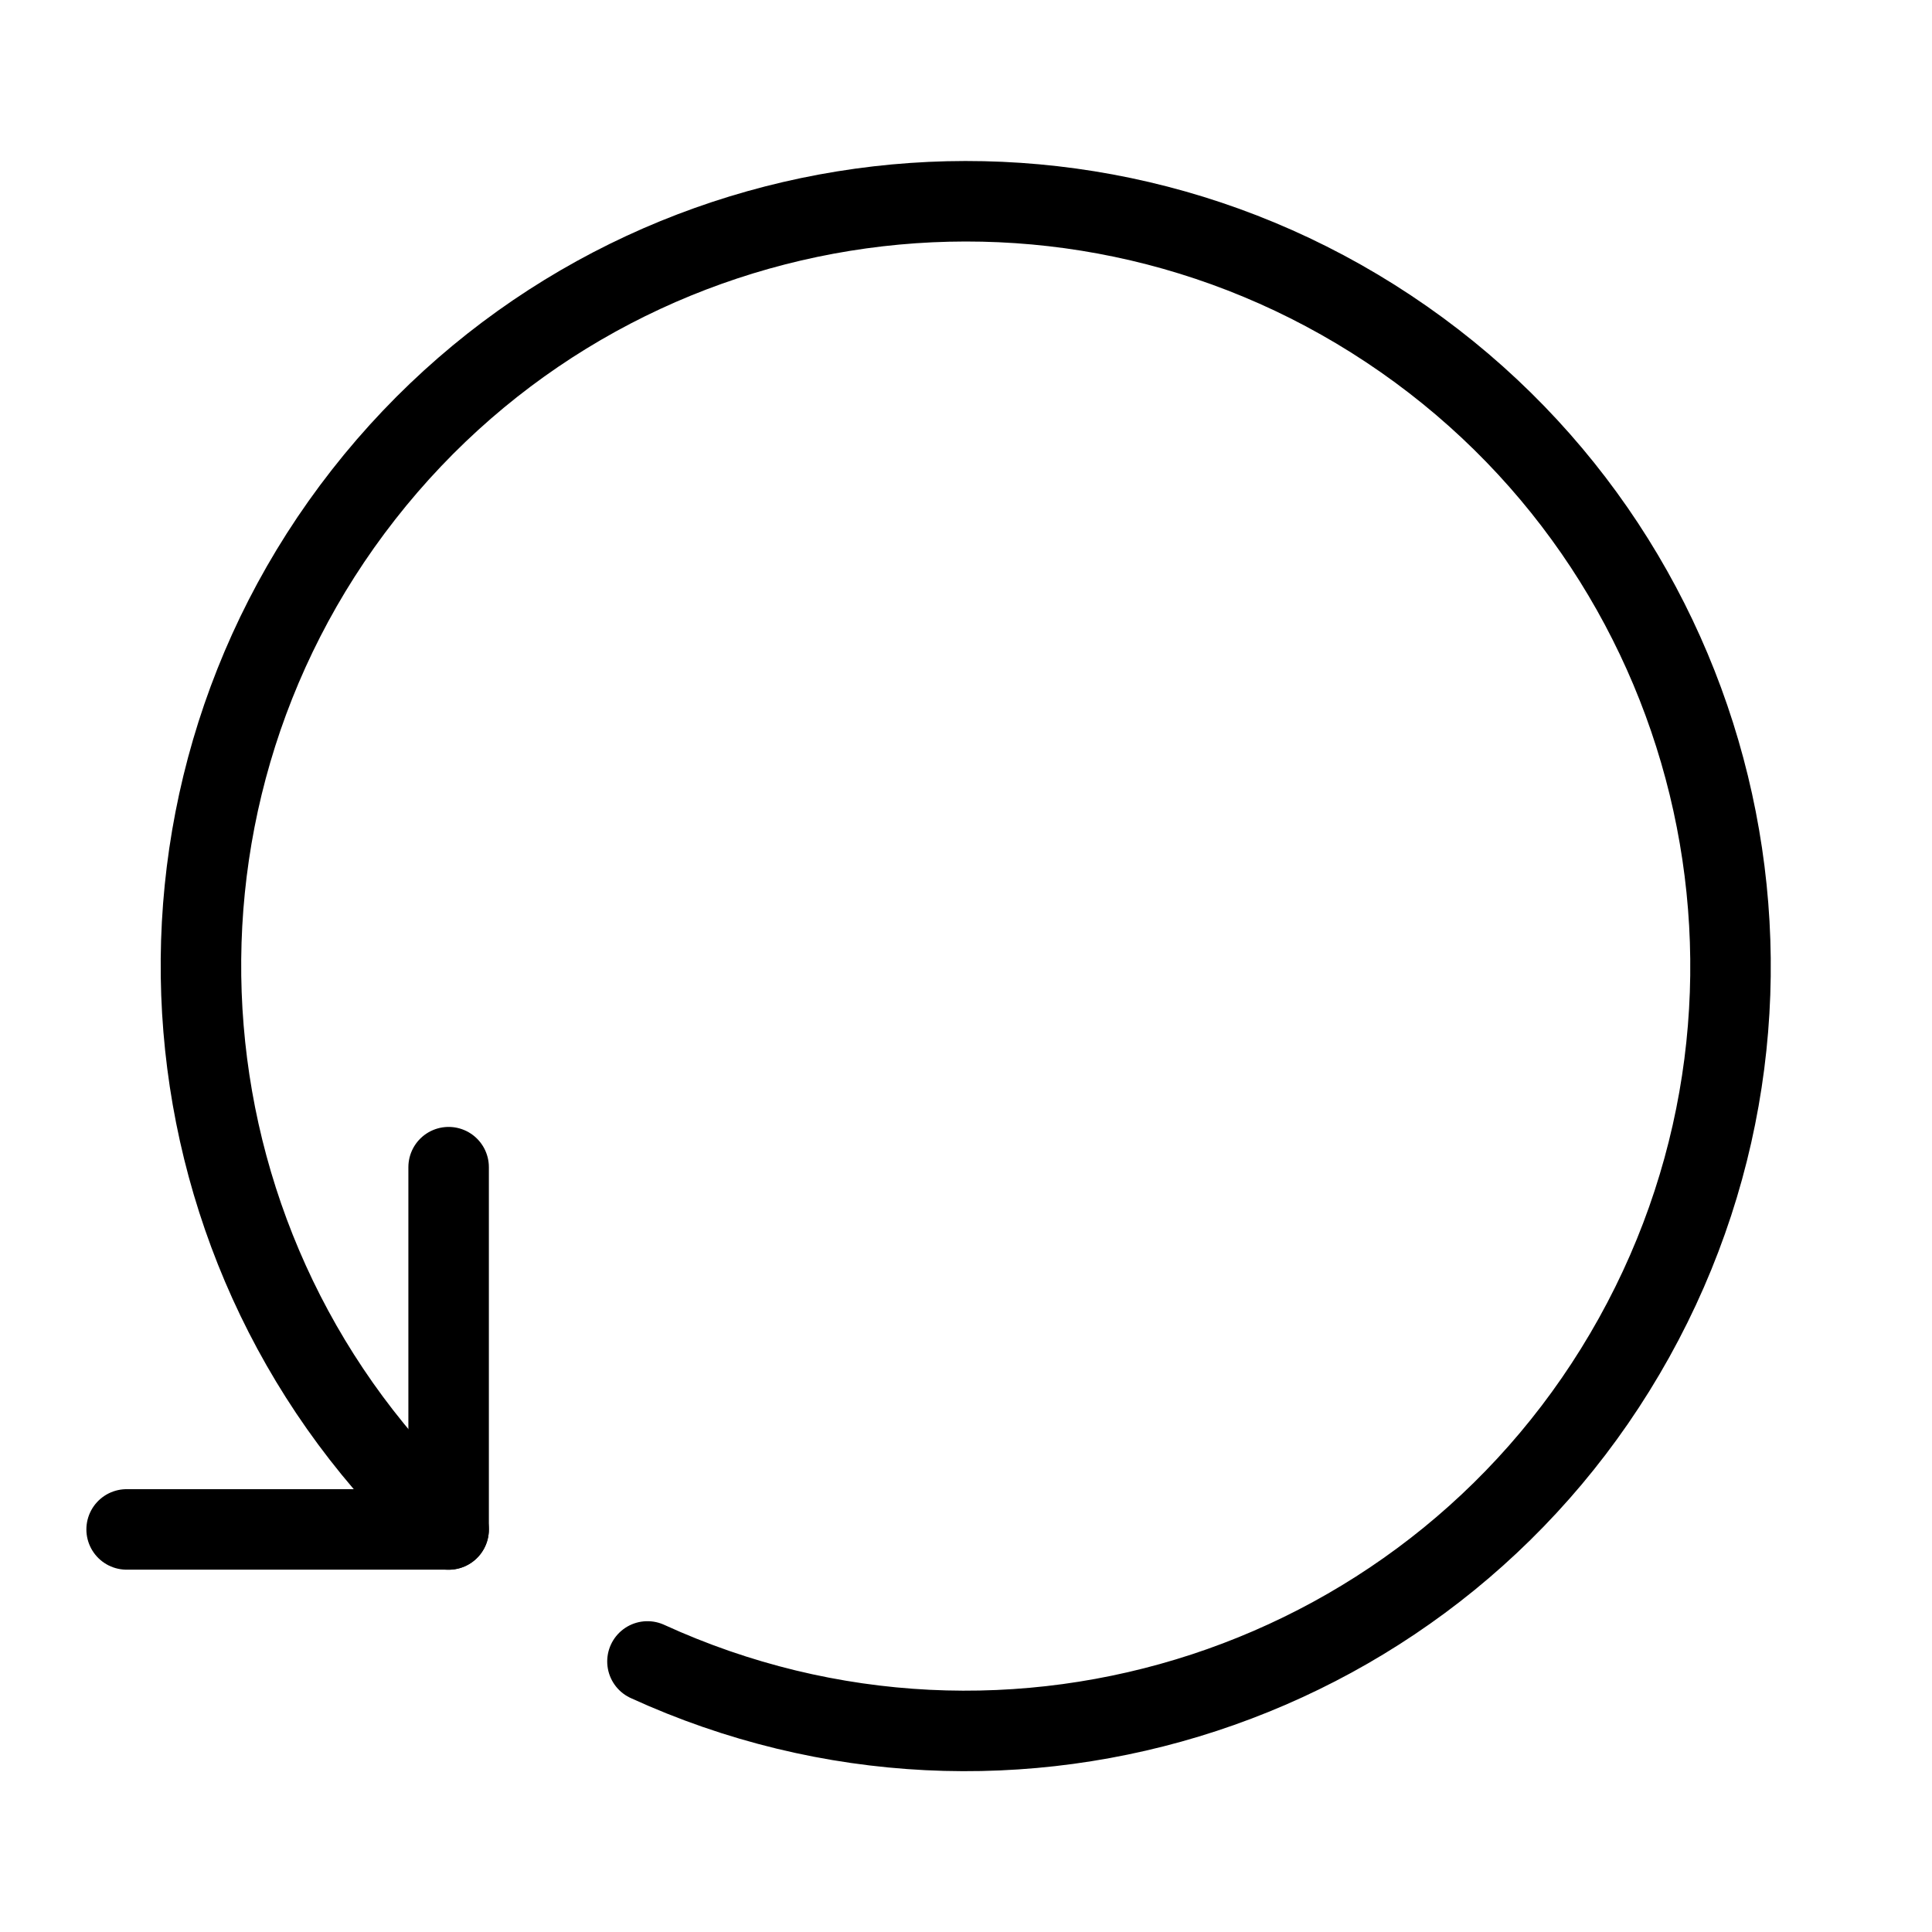
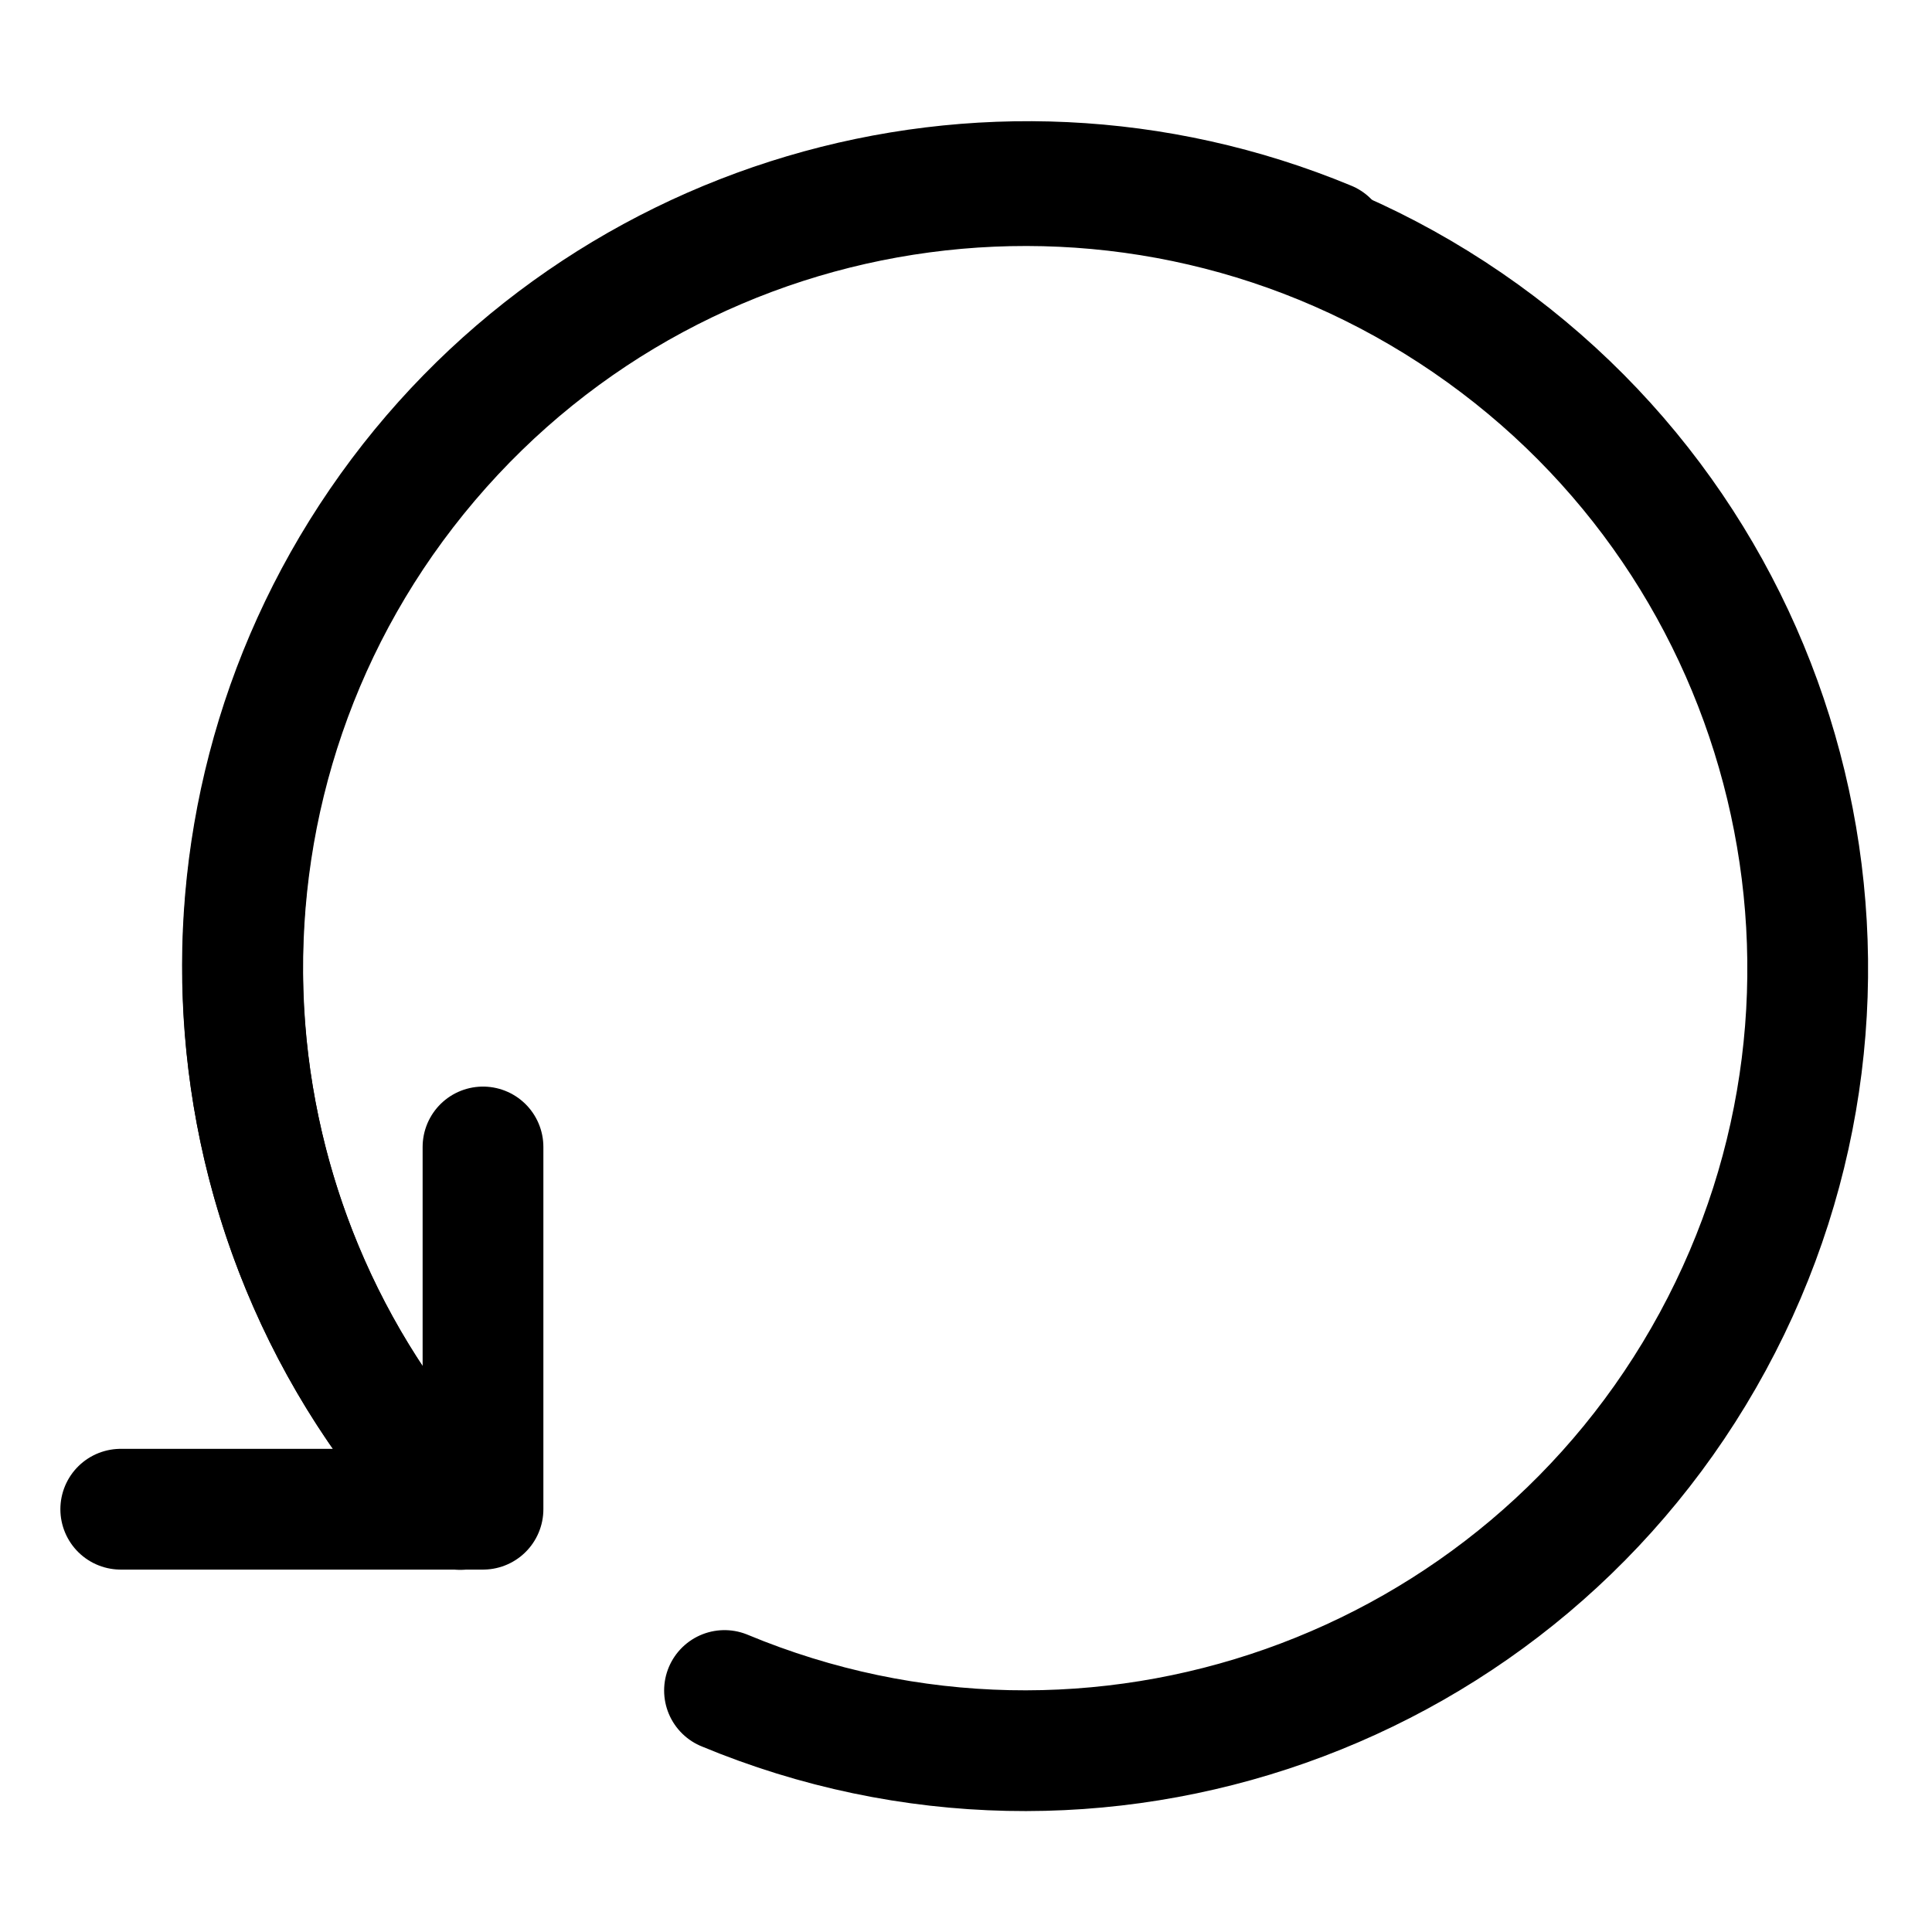
<svg xmlns="http://www.w3.org/2000/svg" viewBox="0 0 24 24">
  <defs>
-     <style>.a{fill:none;stroke:currentColor;stroke-linecap:round;stroke-linejoin:round;}</style>
+     <style>.a{fill:none;stroke:currentColor;stroke-linecap:round;stroke-linejoin:round;stroke-width:1.5px;}</style>
  </defs>
-   <polyline class="a" points="5.573 14.499 5.573 18.999 1.573 18.999" />
-   <path class="a" d="M5.573,19a9.5,9.5,0,1,1,2.47,1.639" />
+   <polyline class="a" points="6 14.248 6 18.748 1.5 18.748" />
+   <path class="a" d="M5.717,18.751A9.753,9.753,0,0,1,16.5,3" />
+   <path class="a" d="M5.712,18.746A9.72,9.72,0,1,1,9,21" />
</svg>
